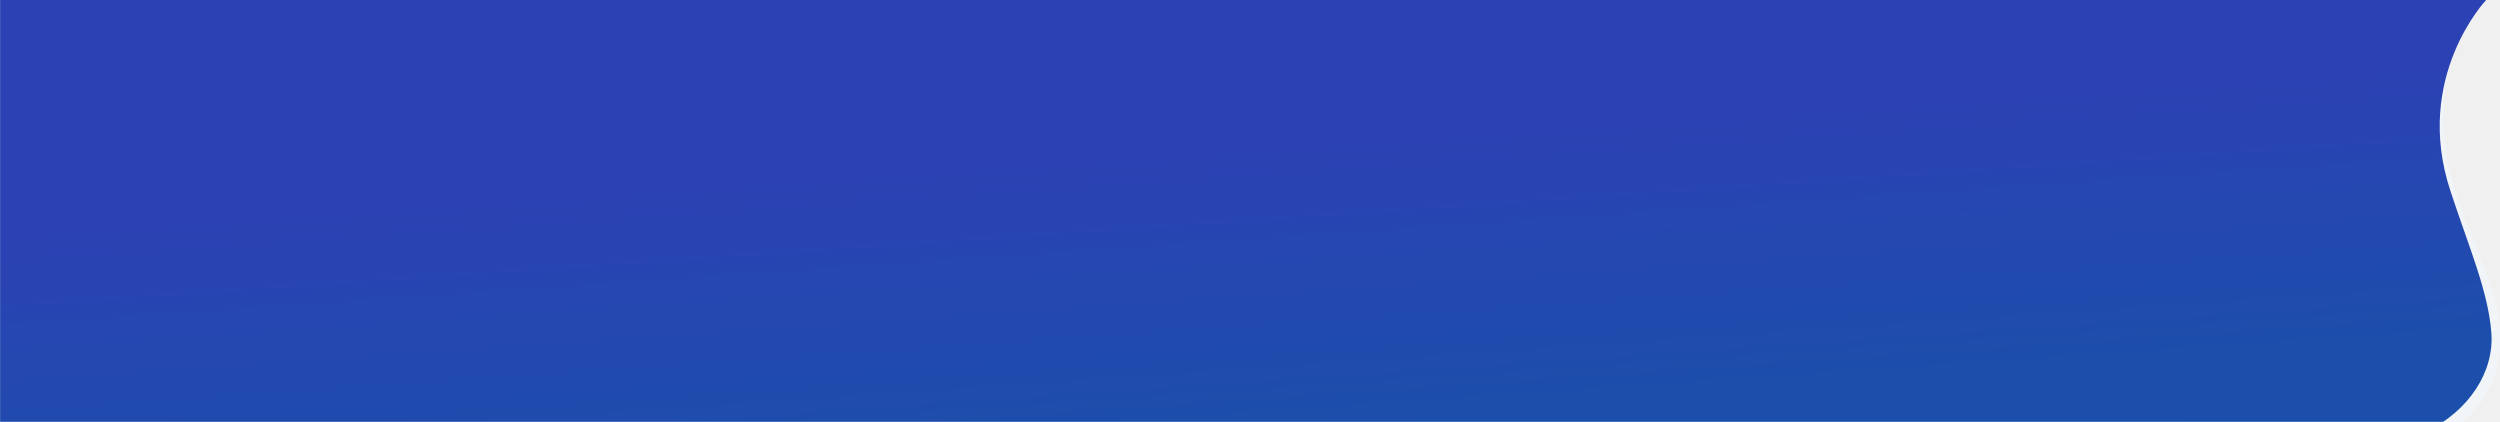
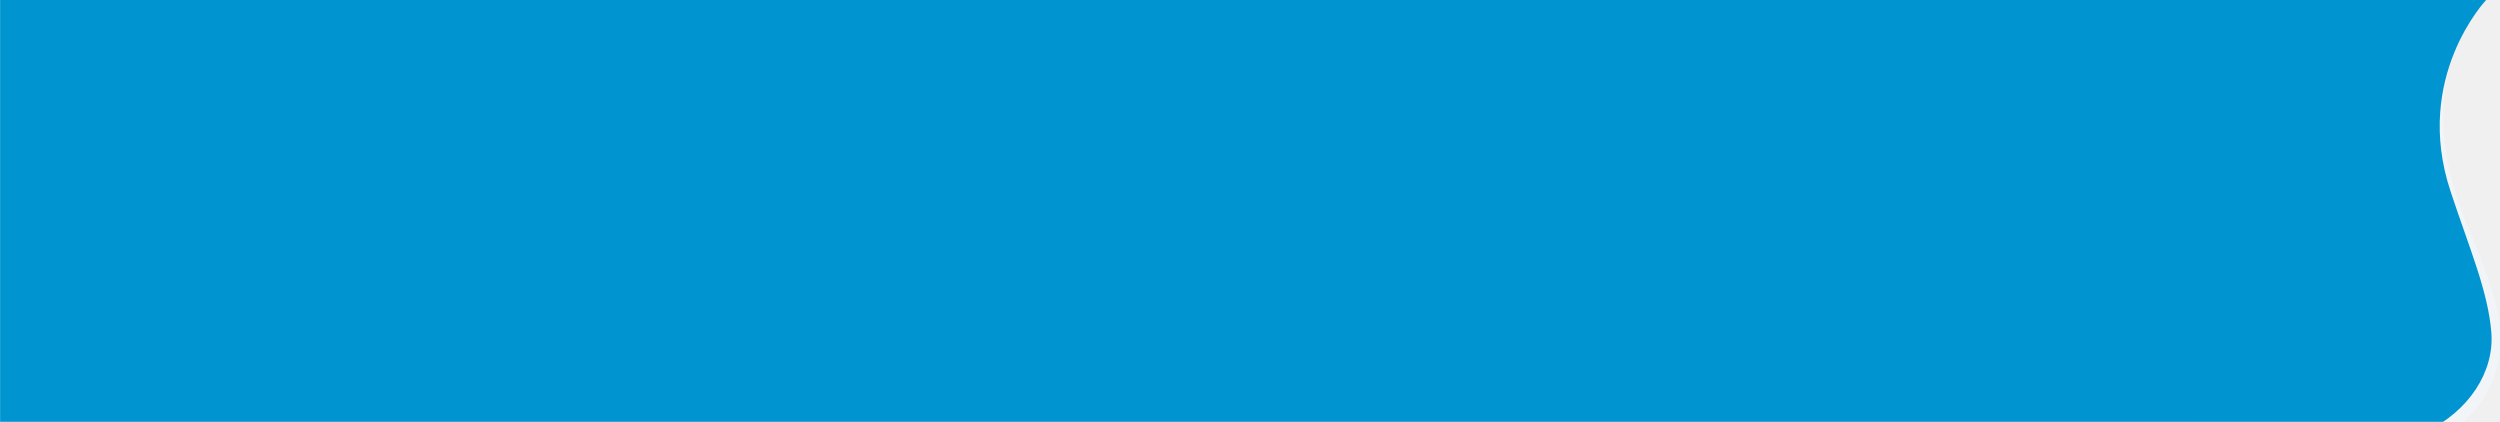
<svg xmlns="http://www.w3.org/2000/svg" width="6395" height="1079" viewBox="0 0 6395 1079">
  <defs>
    <clipPath id="clip-path">
      <rect width="6395" height="1079" transform="translate(-5391)" fill="#fff" />
    </clipPath>
    <linearGradient id="linear-gradient" x1="0.747" y1="0.222" x2="0.973" y2="0.807" gradientUnits="objectBoundingBox">
-       <stop offset="0" stop-color="#2c41b4" />
-       <stop offset="1" stop-color="#1b4fab" />
+       <stop offset="0" stop-color="#0095d0" />
+       <stop offset="1" stop-color="#0095d0" />
    </linearGradient>
  </defs>
  <g id="Mask_Group_1" data-name="Mask Group 1" transform="translate(5391)" clip-path="url(#clip-path)">
    <g id="Group_118" data-name="Group 118" transform="translate(-419.333 -1.126)">
      <path id="Path_142" data-name="Path 142" d="M6271.734-6.176s-222.478,187.809-55.349,583.254c44.957,106.375,81.514,205.964,84.521,277,8.164,192.764-156.046,268.564-156.046,268.564l-653.53-26.8L5475.065-21.625Z" transform="translate(-4876.383 0)" fill="#f1f5f8" />
      <path id="Union_6" data-name="Union 6" d="M-2631.1,1081.8v-1.6H-8230.9V.022H-2631.1V0H-1871.4s-187.845,197.448-91.626,488.844c49.167,148.9,96.309,256.289,104.683,362.118,7.979,100.852-57.98,201.711-168.644,254.286-65.858,31.29-144.552,42.382-223.028,42.383C-2441.2,1147.632-2631.1,1081.8-2631.1,1081.8Z" transform="translate(3259.524 0.803)" fill="url(#linear-gradient)" />
    </g>
  </g>
</svg>
